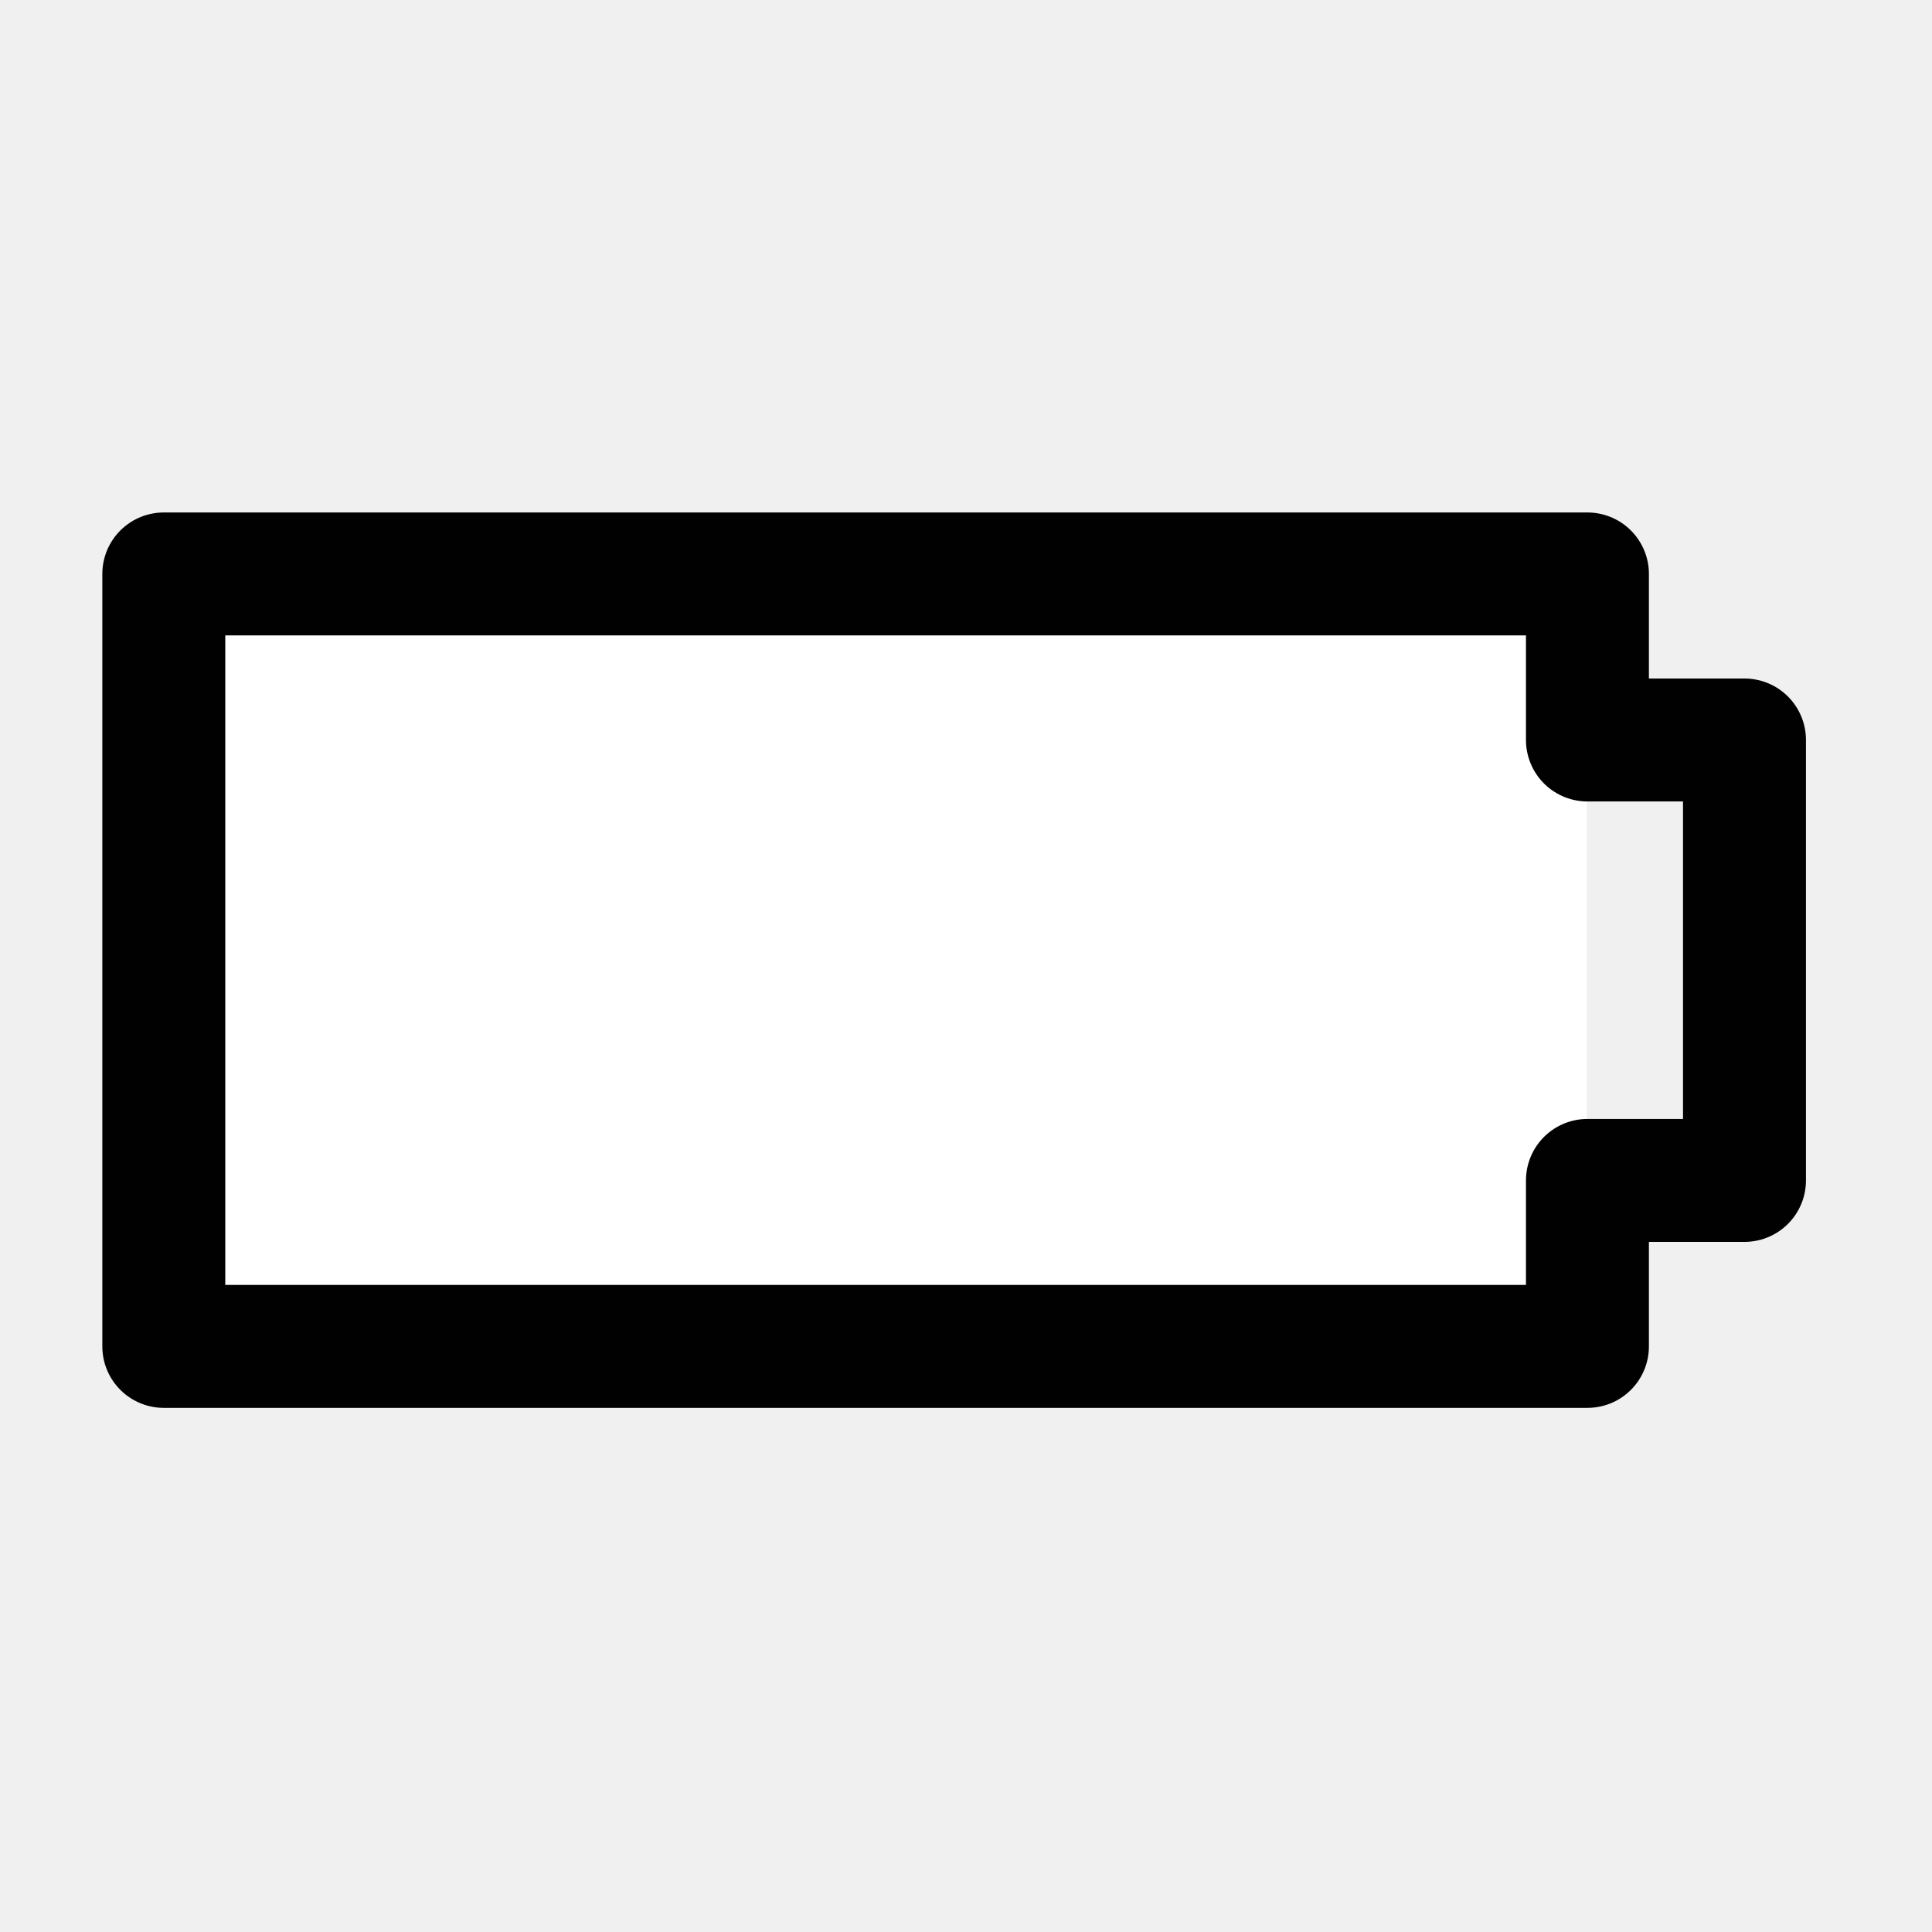
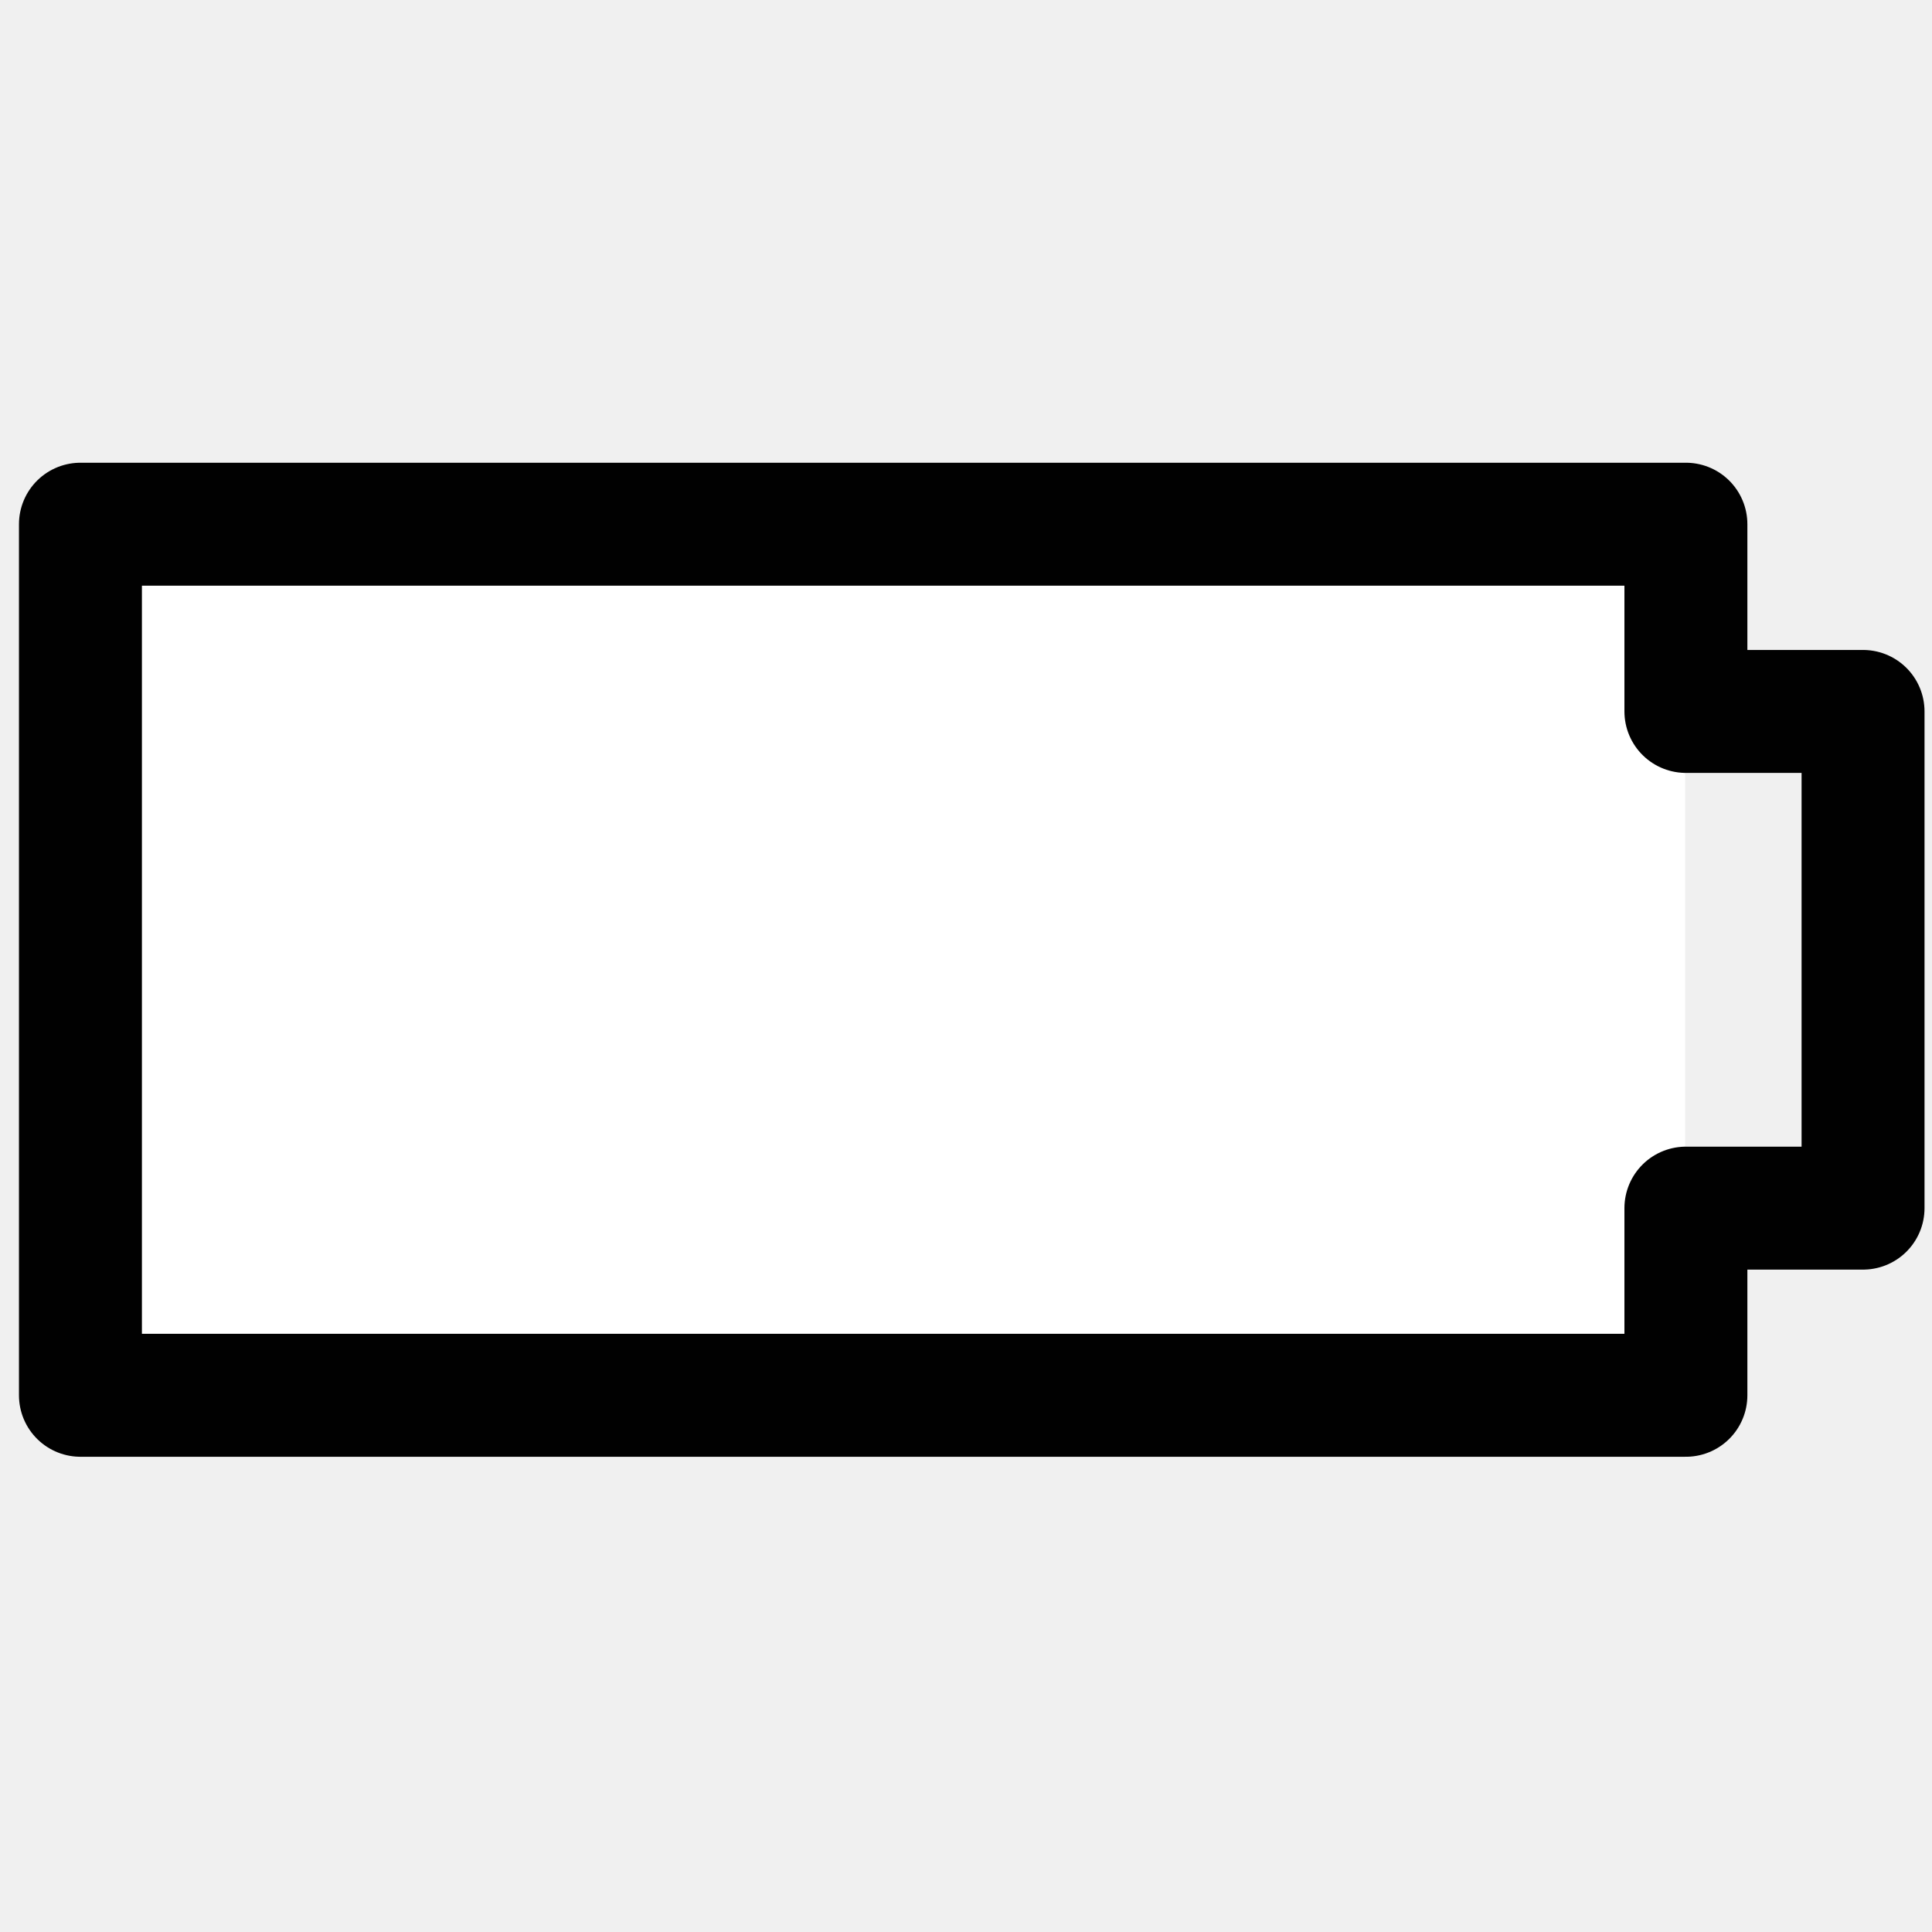
<svg xmlns="http://www.w3.org/2000/svg" enable-background="new 0 0 55 55" height="55px" id="Layer_1" version="1.1" viewBox="0 0 55 55" width="55px" x="0px" xml:space="preserve" y="0px">
-   <g display="block" id="device-battery-charging-090">
-     <rect display="inline" fill="#FFFFFF" height="22.175" width="40.507" x="4.663" y="16.339" />
-     <polygon display="inline" fill="none" points="   4.663,38.329 45.191,38.329 45.191,33.604 49.662,33.604 49.662,21.066 45.191,21.066 45.191,16.339 4.663,16.339  " stroke="#010101" stroke-linecap="round" stroke-linejoin="round" stroke-width="3.5" />
+   <g display="block" id="battery-charging-090">
+     <rect display="inline" fill="#ffffff" height="25.007" width="45.681" x="2.29" y="14.923" />
+     <polygon display="inline" fill="none" points="   2.29,39.721 47.994,39.721 47.994,34.393 53.037,34.393 53.037,20.253 47.994,20.253 47.994,14.923 2.29,14.923  " stroke="#010101" stroke-linecap="round" stroke-linejoin="round" stroke-width="3.5" />
  </g>
</svg>
